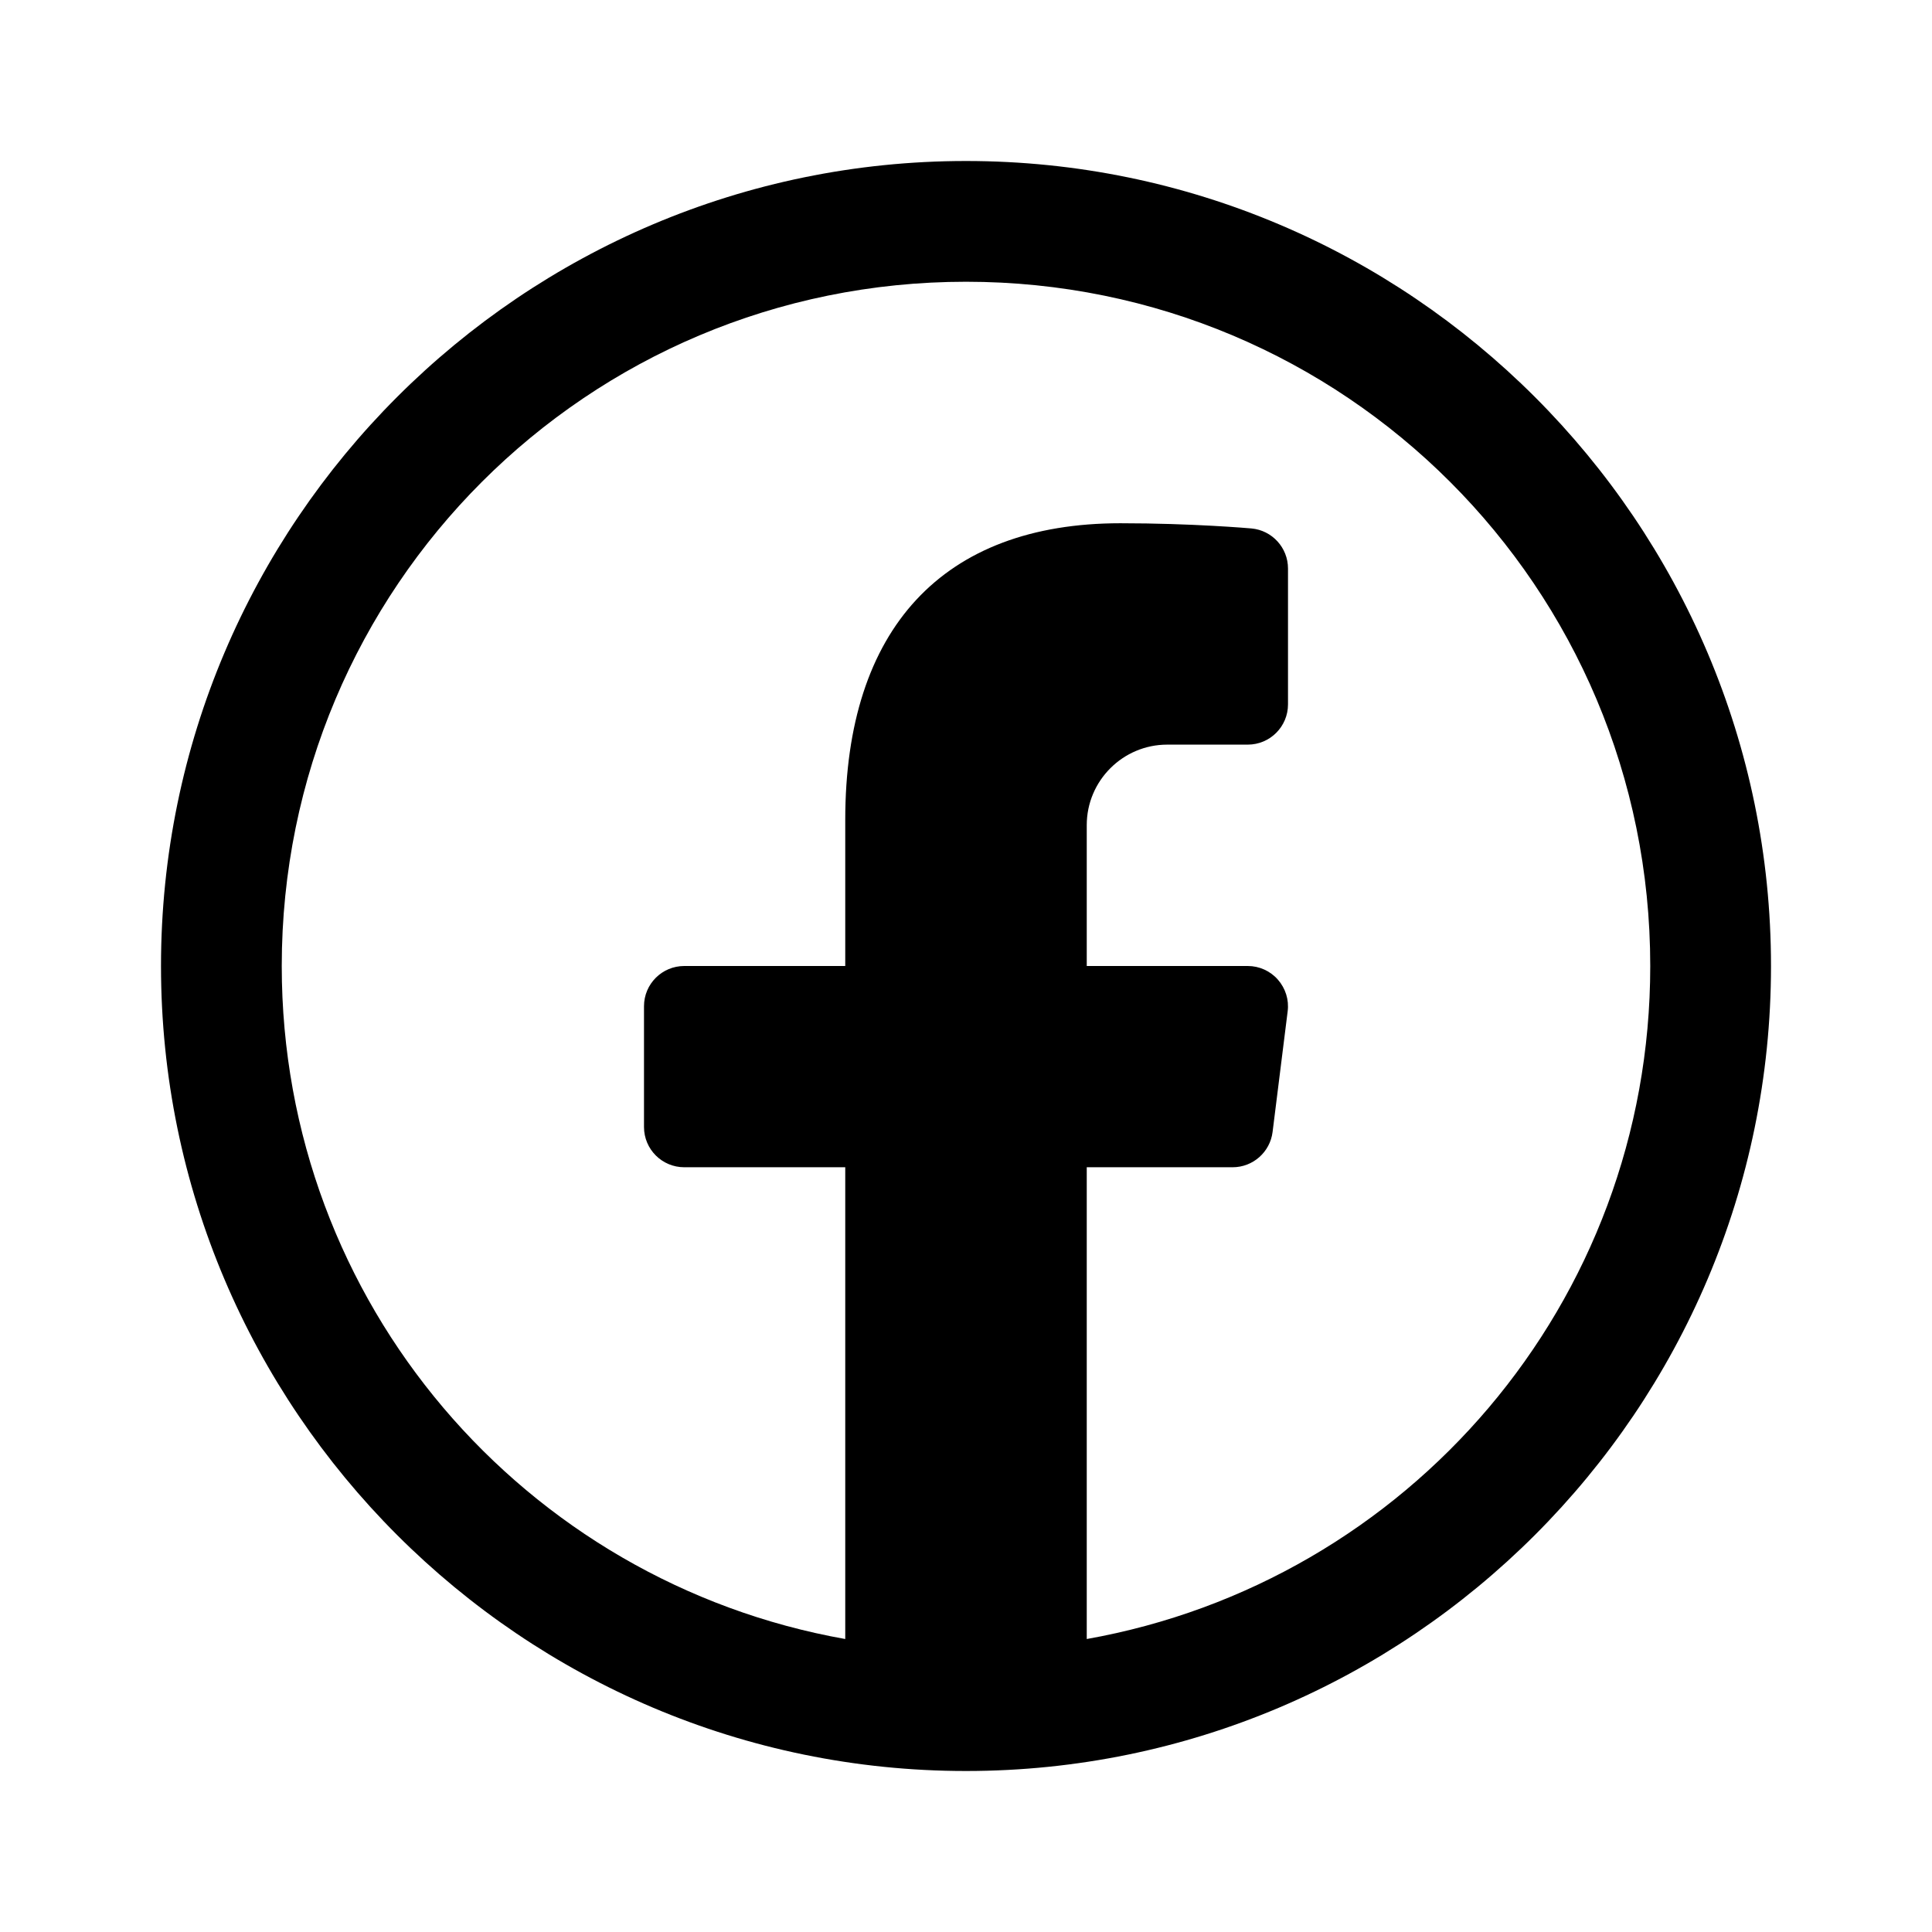
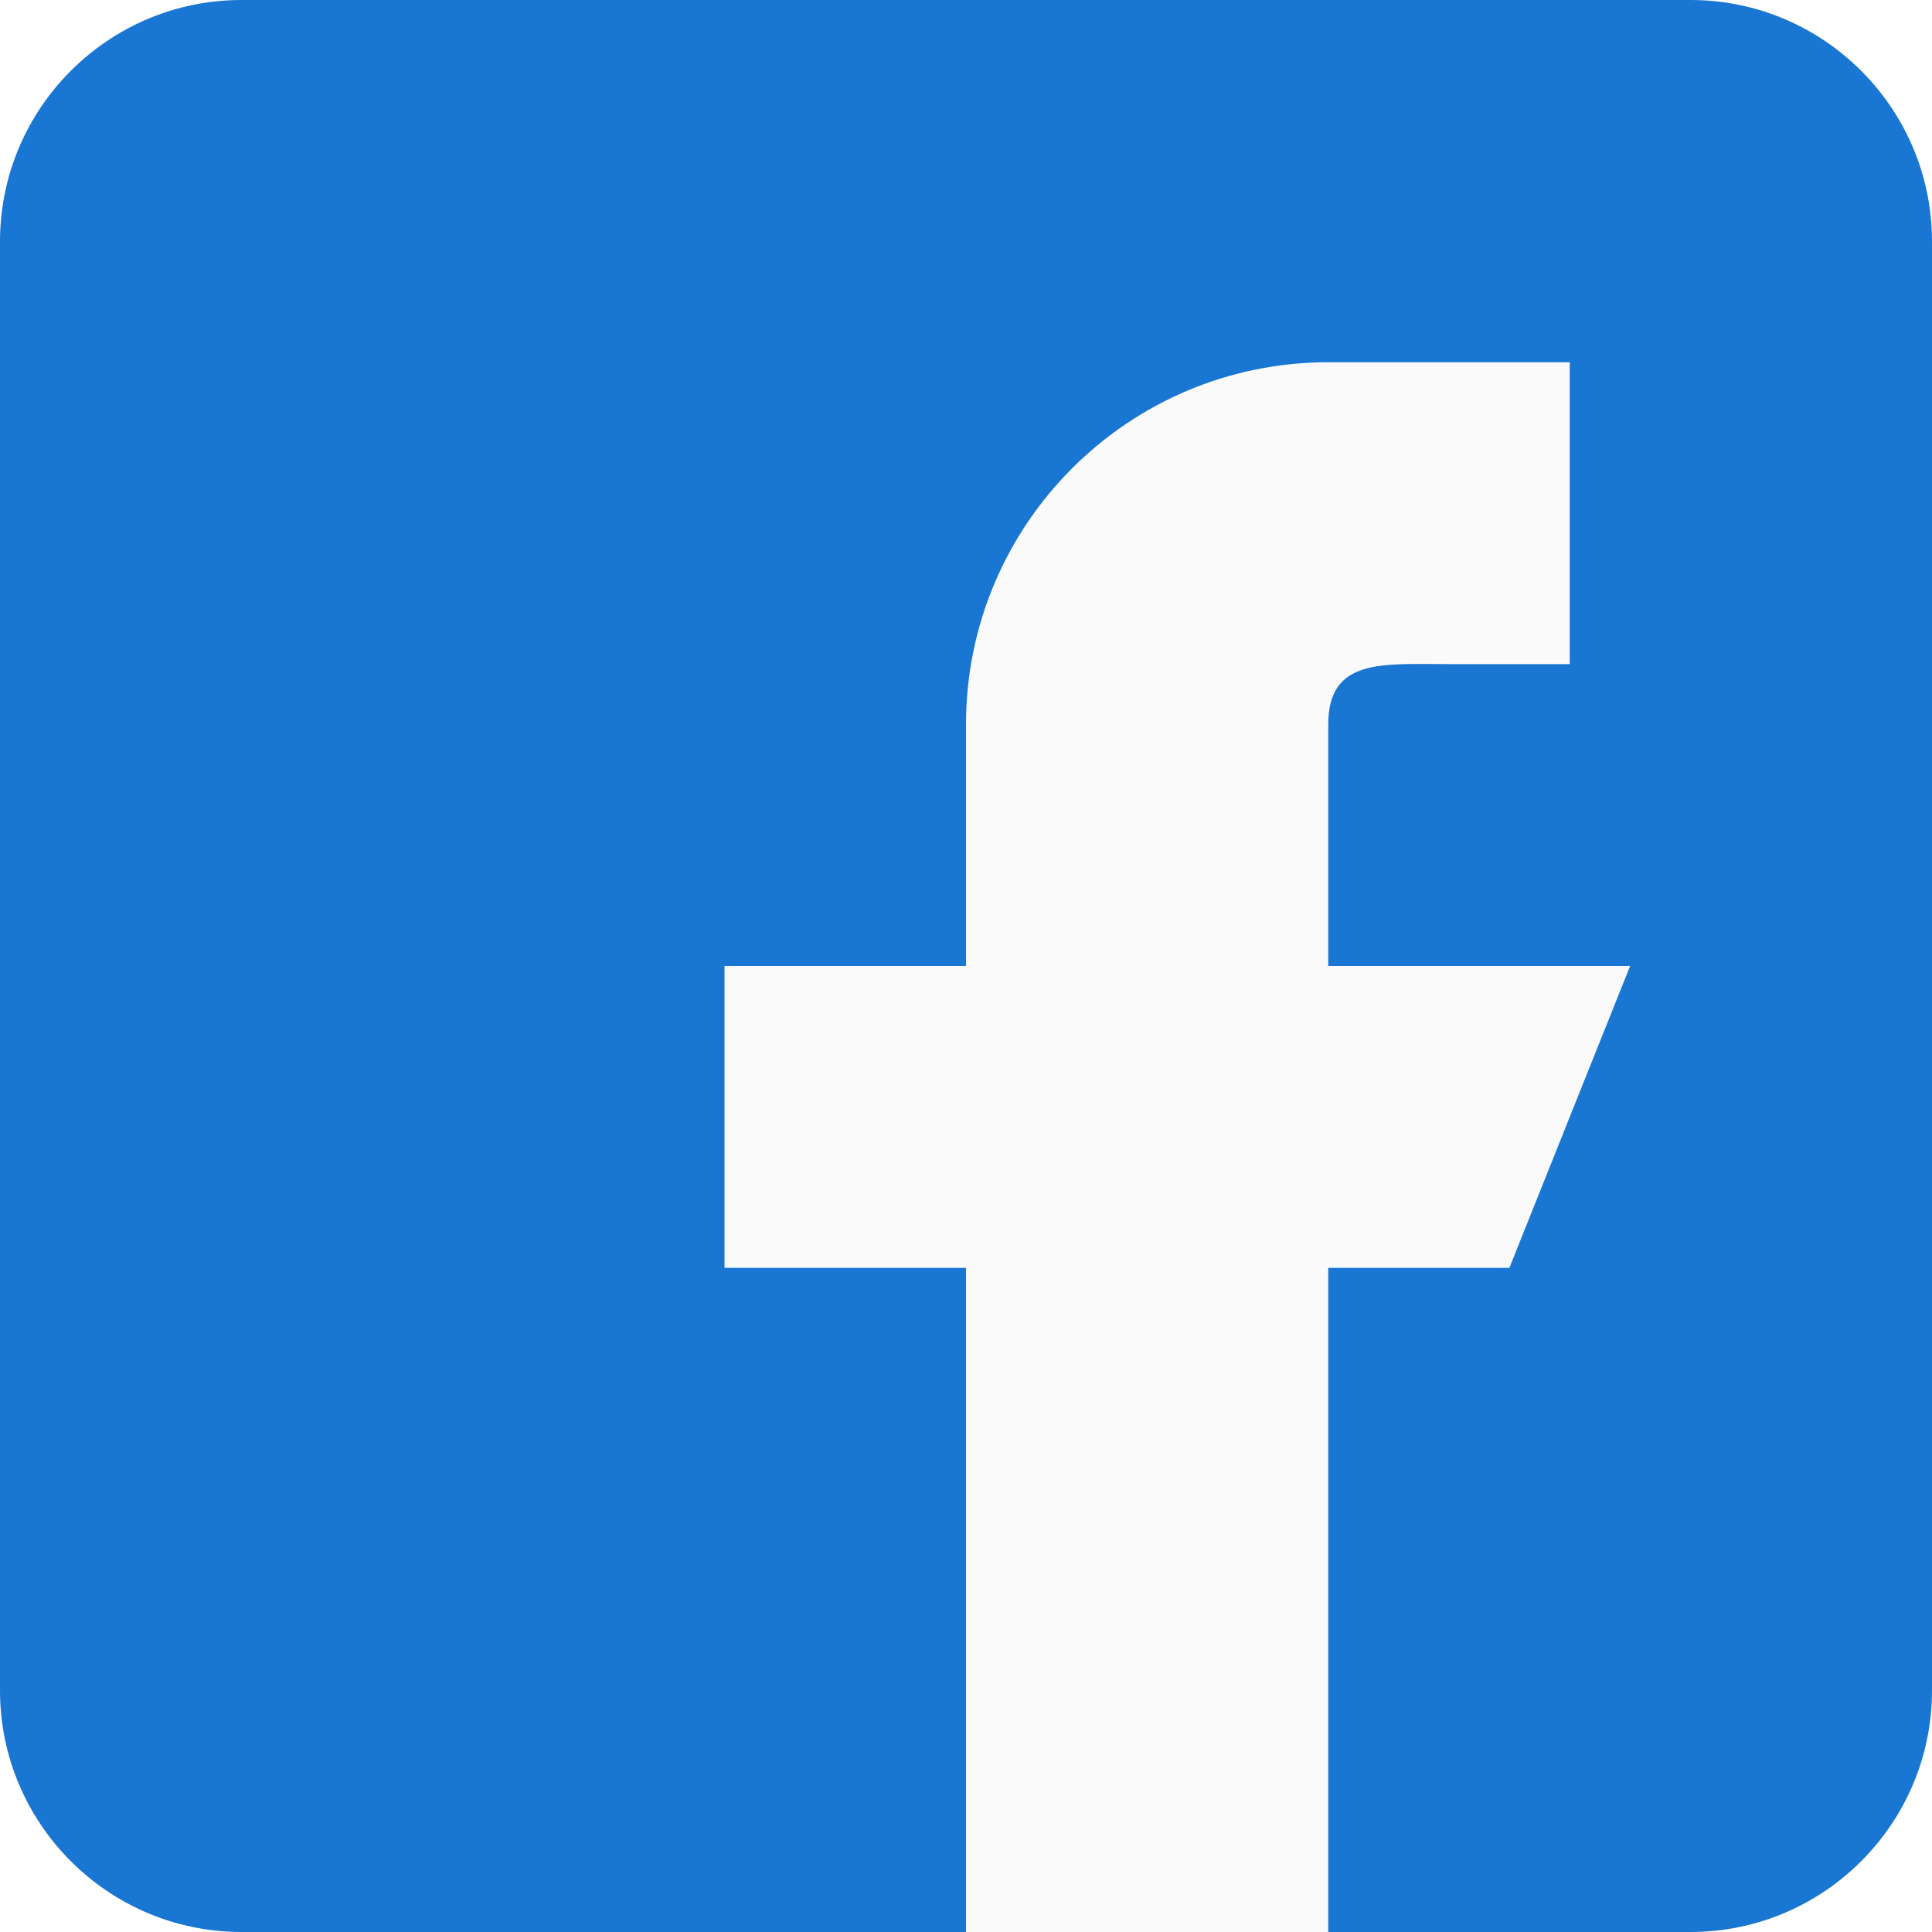
- <svg xmlns="http://www.w3.org/2000/svg" fill="#000000" viewBox="0 0 48 48" width="30px" height="30px">
-   <path d="M 24 4 C 12.972 4 4 12.972 4 24 C 4 35.028 12.972 44 24 44 C 35.028 44 44 35.028 44 24 C 44 12.972 35.028 4 24 4 z M 24 7 C 33.407 7 41 14.593 41 24 C 41 32.381 34.967 39.306 27 40.721 L 27 29 L 30.625 29 C 31.129 29 31.555 28.623 31.617 28.123 L 31.992 25.123 C 32.028 24.839 31.938 24.554 31.748 24.338 C 31.559 24.123 31.287 24 31 24 L 27 24 L 27 20.5 C 27 19.397 27.897 18.5 29 18.5 L 31 18.5 C 31.552 18.5 32 18.053 32 17.5 L 32 14.125 C 32 13.607 31.605 13.175 31.09 13.129 C 31.031 13.124 29.62 13 27.834 13 C 23.427 13 21 15.616 21 20.367 L 21 24 L 17 24 C 16.448 24 16 24.447 16 25 L 16 28 C 16 28.553 16.448 29 17 29 L 21 29 L 21 40.721 C 13.033 39.306 7 32.381 7 24 C 7 14.593 14.593 7 24 7 z" />
+ <svg xmlns="http://www.w3.org/2000/svg" version="1.1" id="Capa_1" x="0px" y="0px" viewBox="0 0 512 512" style="enable-background:new 0 0 512 512;" xml:space="preserve">
+   <path style="fill:#1976D2;" d="M448,0H64C28.704,0,0,28.704,0,64v384c0,35.296,28.704,64,64,64h384c35.296,0,64-28.704,64-64V64  C512,28.704,483.296,0,448,0z" />
+   <path style="fill:#FAFAFA;" d="M432,256h-80v-64c0-17.664,14.336-16,32-16h32V96h-64l0,0c-53.024,0-96,42.976-96,96v64h-64v80h64  v176h96V336h48L432,256z" />
+   <g>
+ </g>
+   <g>
+ </g>
+   <g>
+ </g>
+   <g>
+ </g>
+   <g>
+ </g>
+   <g>
+ </g>
+   <g>
+ </g>
+   <g>
+ </g>
+   <g>
+ </g>
+   <g>
+ </g>
+   <g>
+ </g>
+   <g>
+ </g>
+   <g>
+ </g>
+   <g>
+ </g>
+   <g>
+ </g>
</svg>
